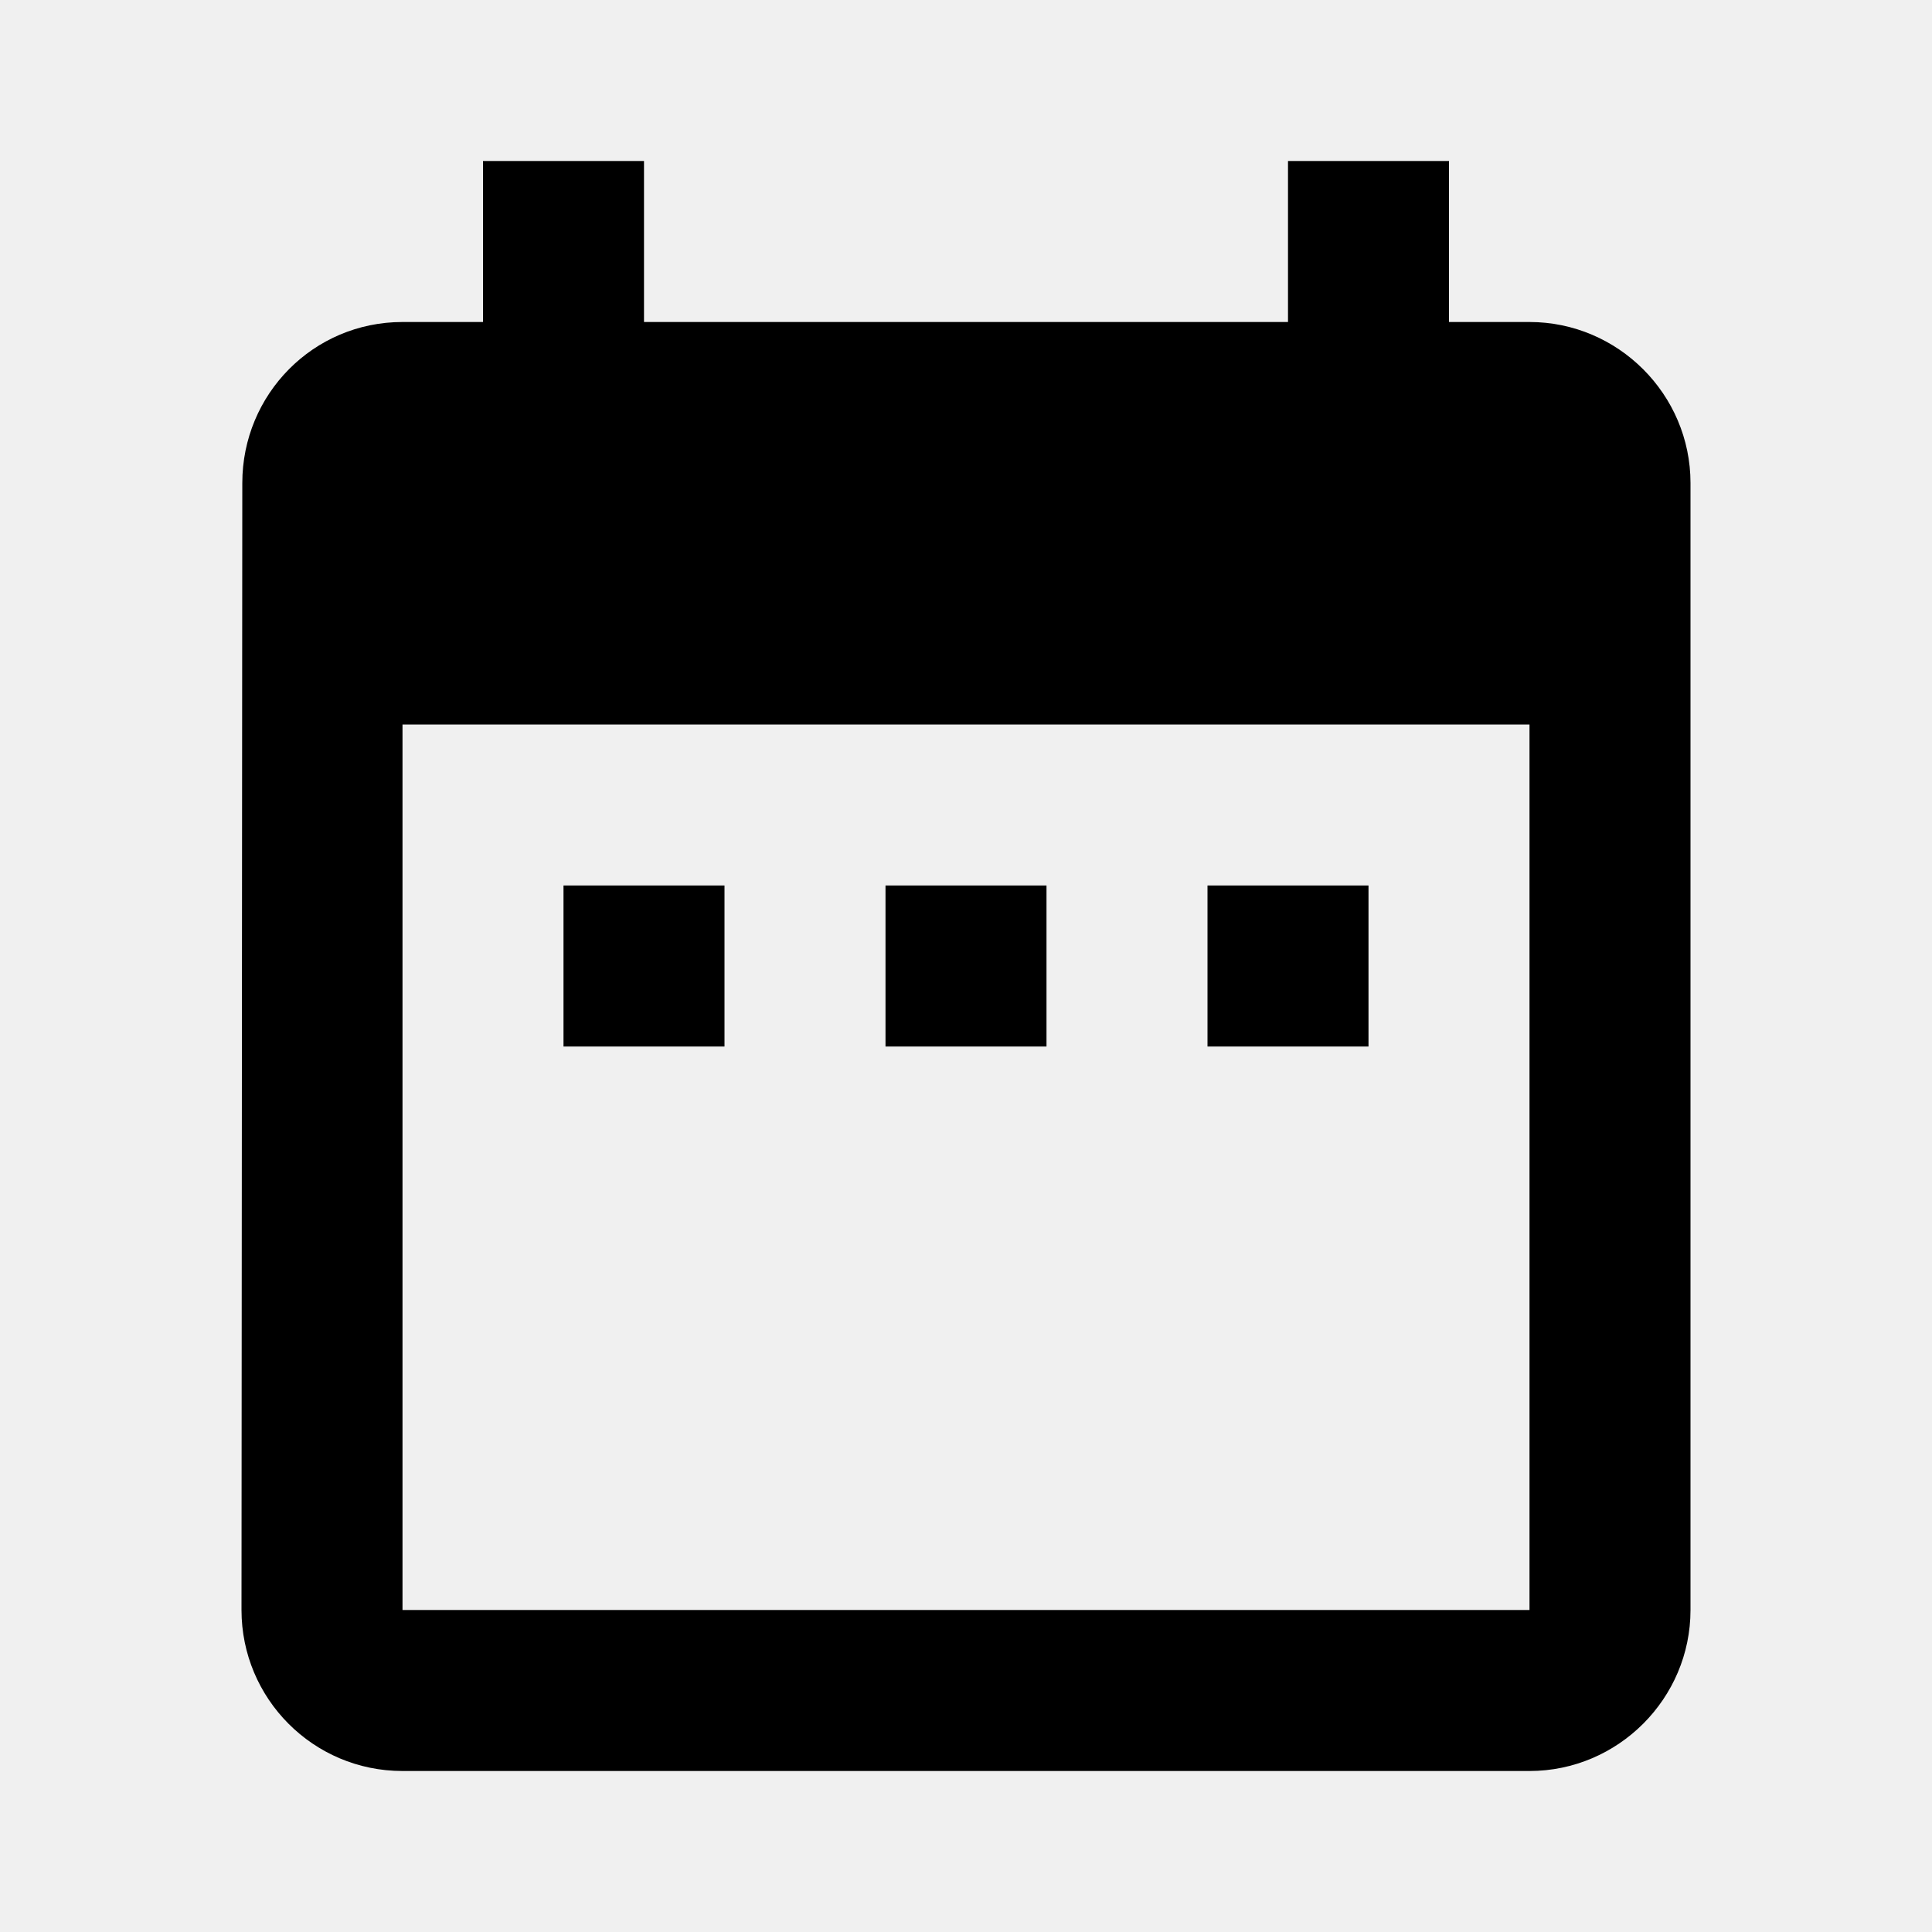
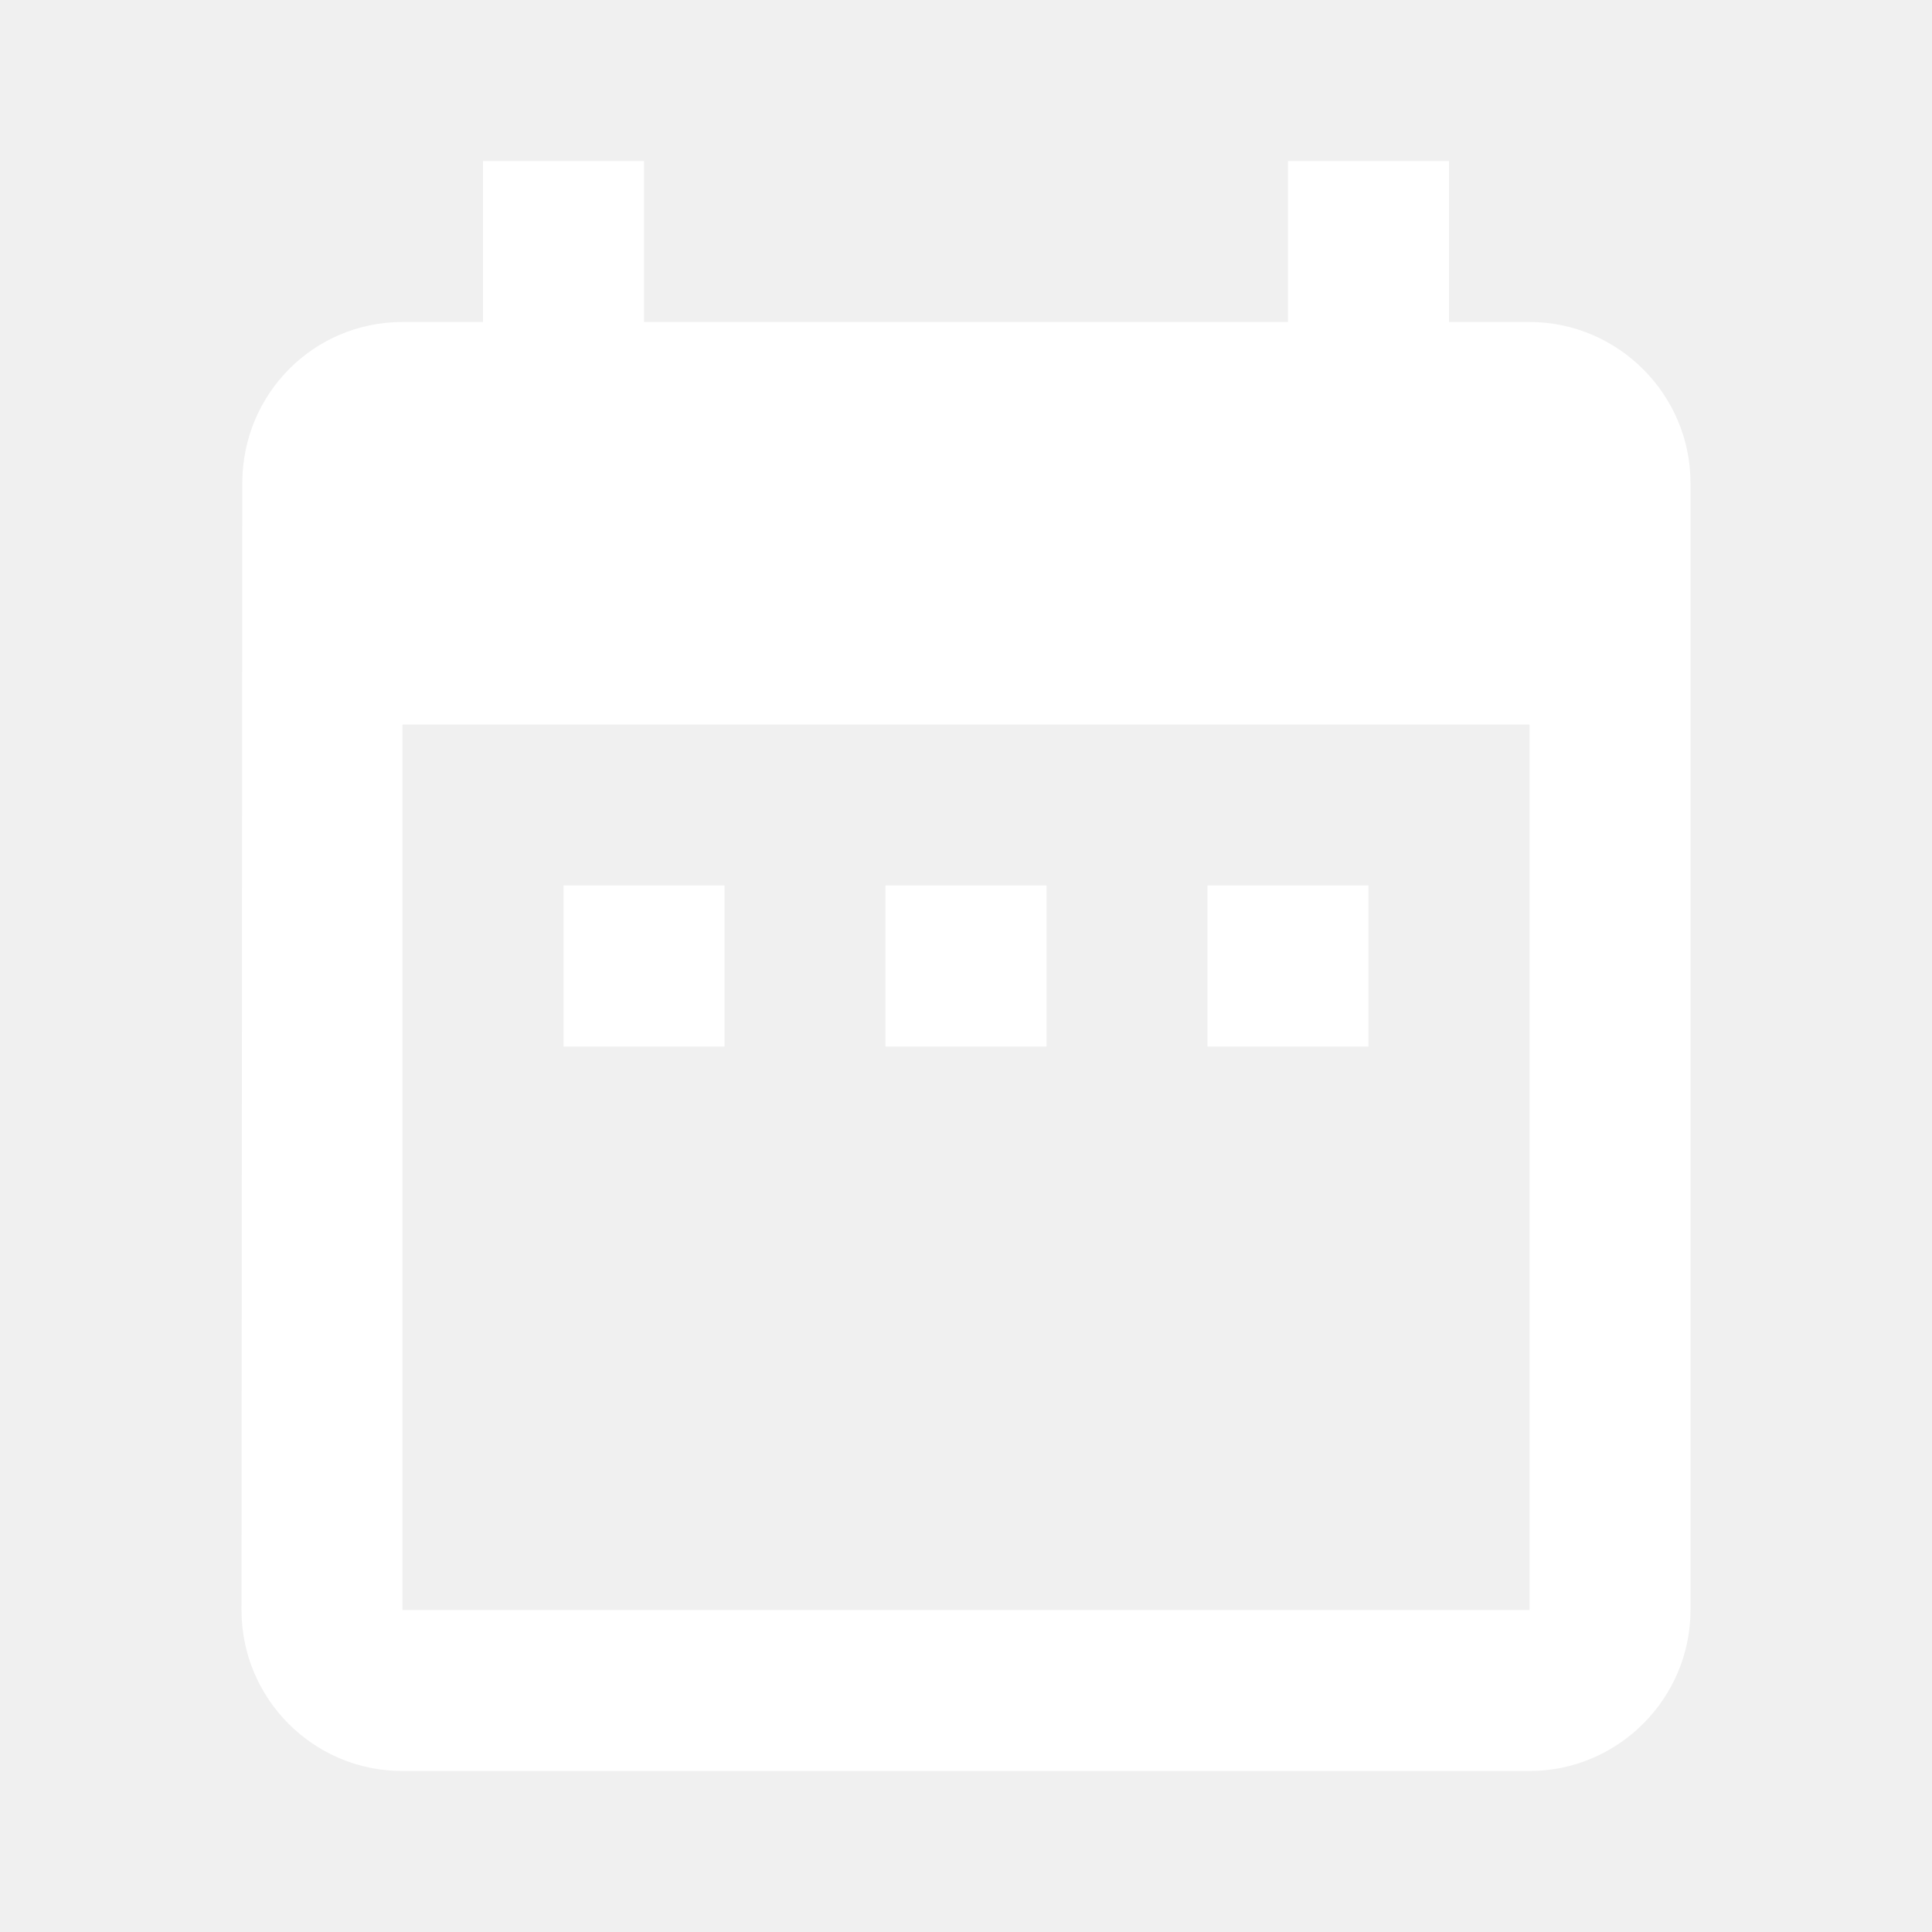
- <svg xmlns="http://www.w3.org/2000/svg" fill="#000000" height="24" viewBox="0 0 24 24" width="24">
+ <svg xmlns="http://www.w3.org/2000/svg" fill="#FFFFFF" height="18" viewBox="0 0 24 24" width="18">
  <path d="M9 11H7v2h2v-2zm4 0h-2v2h2v-2zm4 0h-2v2h2v-2zm2-7h-1V2h-2v2H8V2H6v2H5c-1.11 0-1.99.9-1.99 2L3 20c0 1.1.89 2 2 2h14c1.1 0 2-.9 2-2V6c0-1.1-.9-2-2-2zm0 16H5V9h14v11z" />
  <path d="M0 0h24v24H0z" fill="none" />
</svg>
